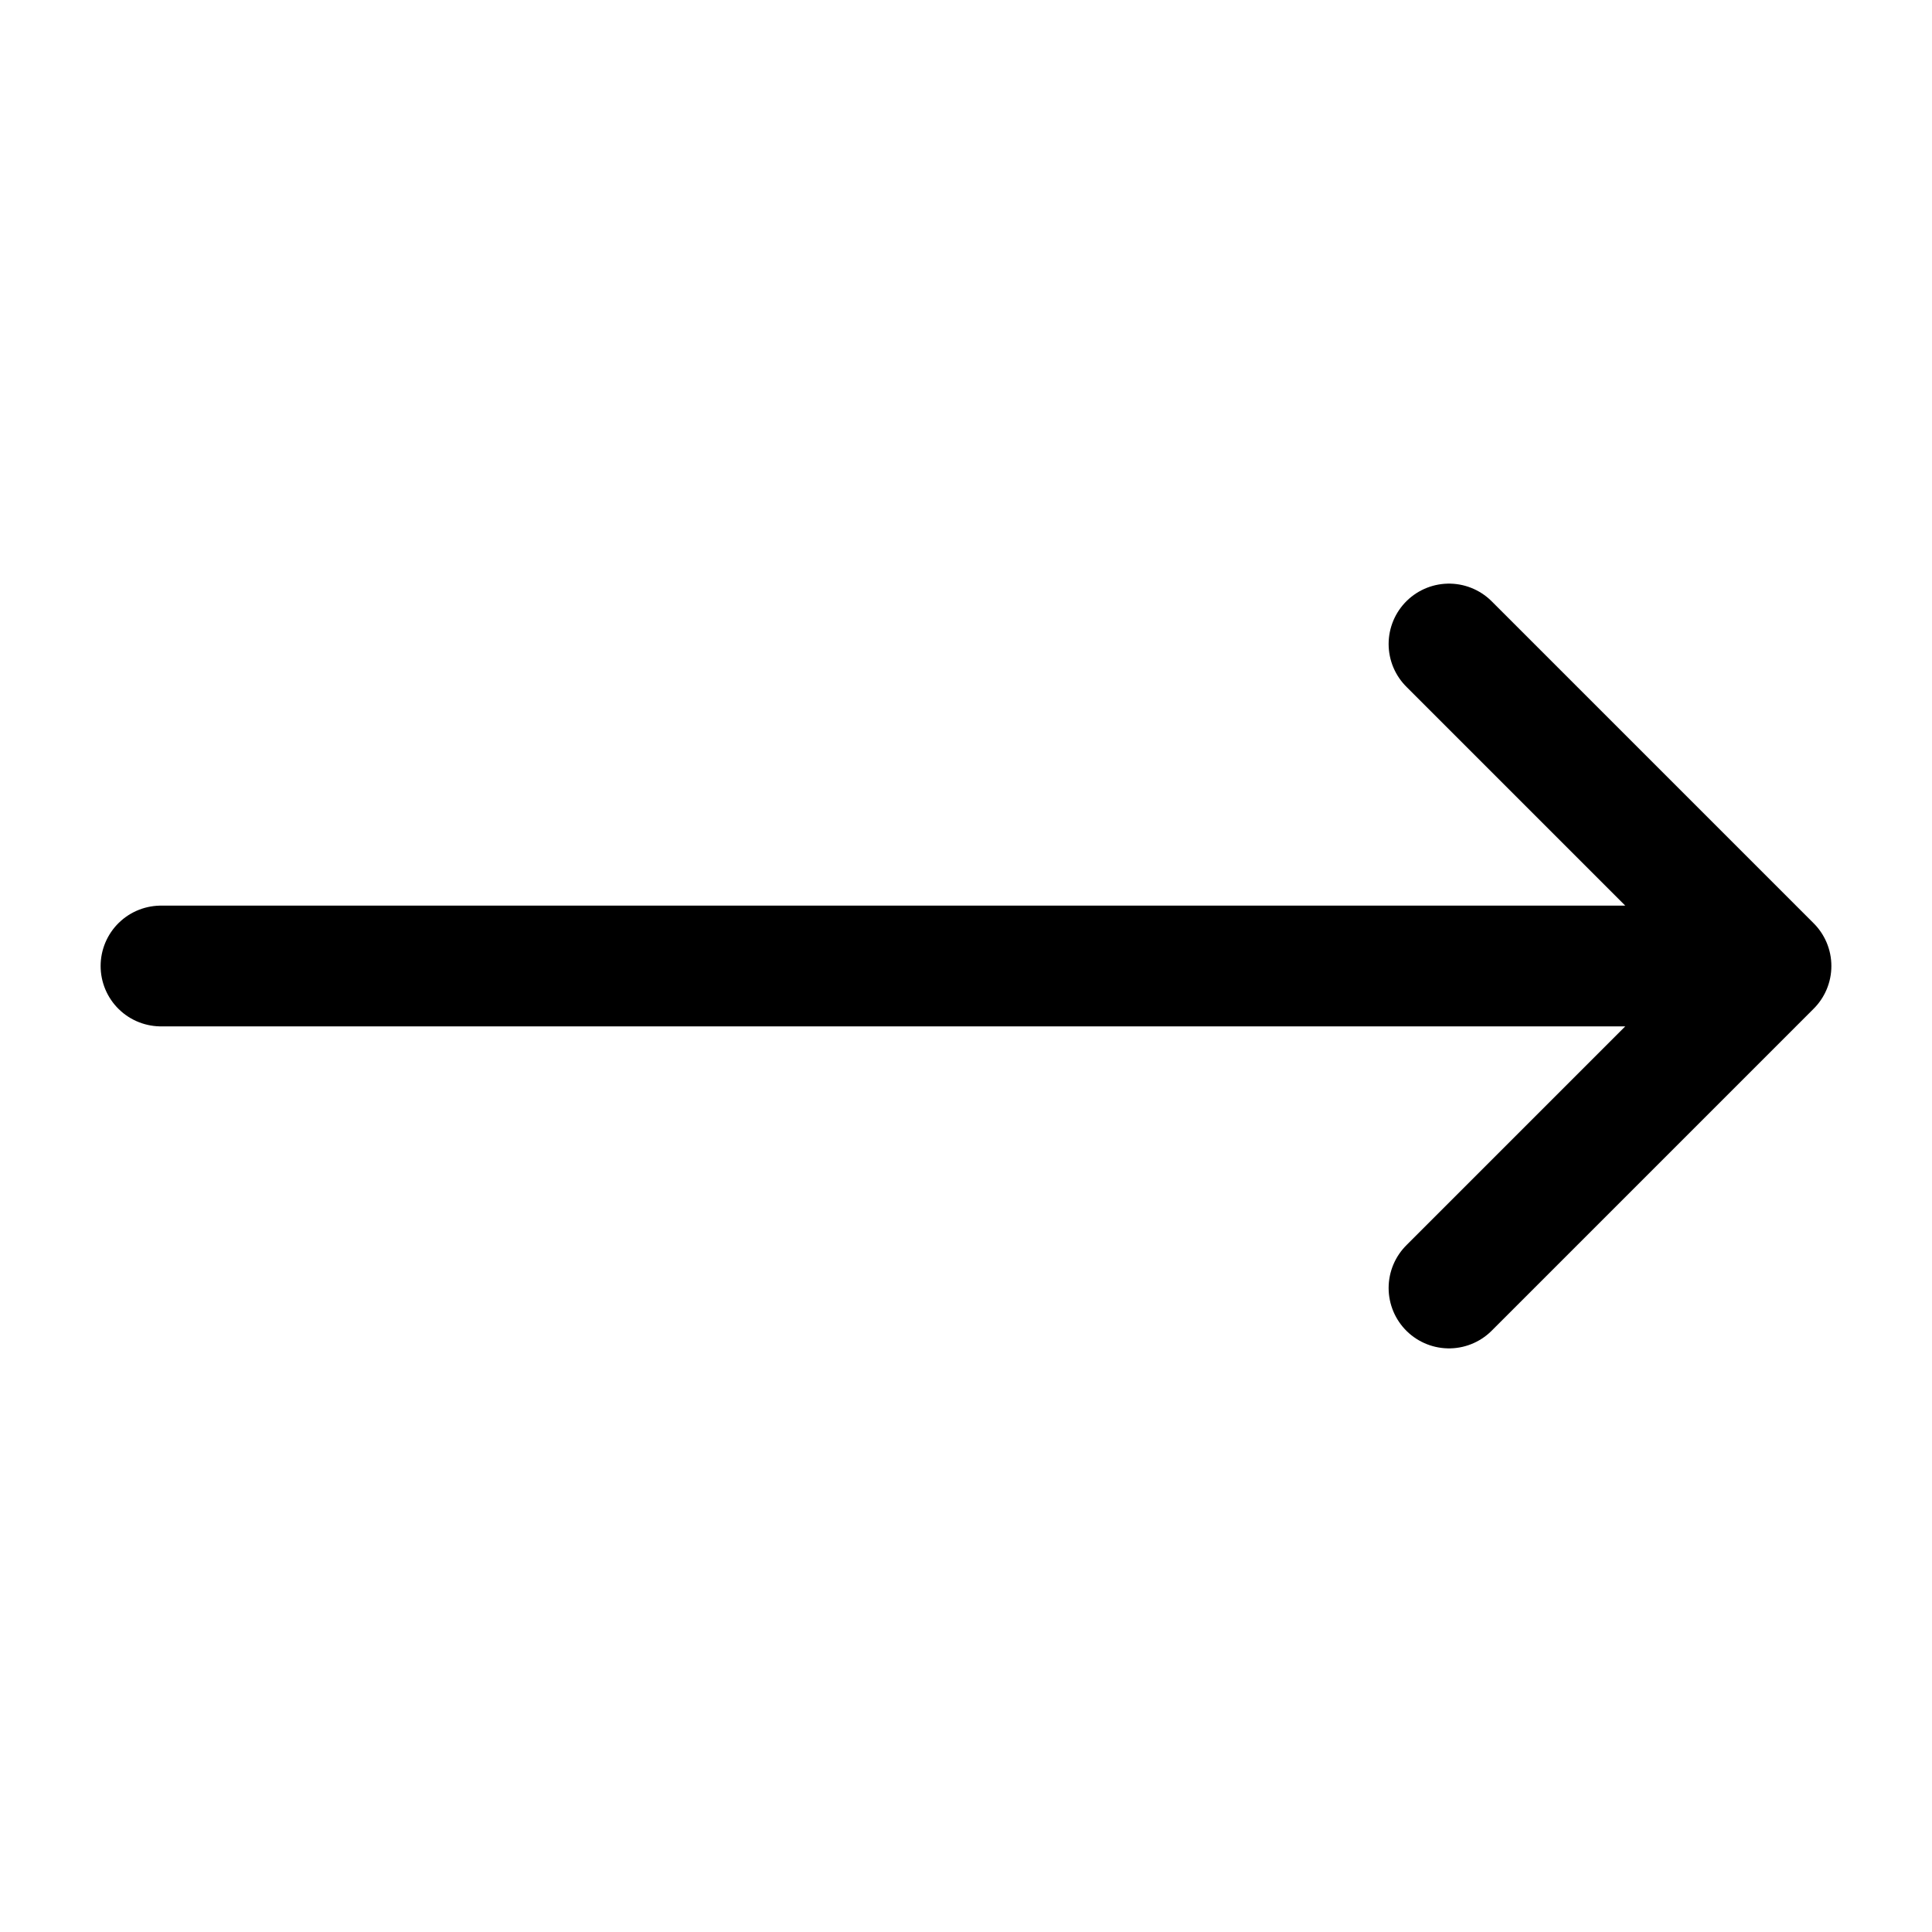
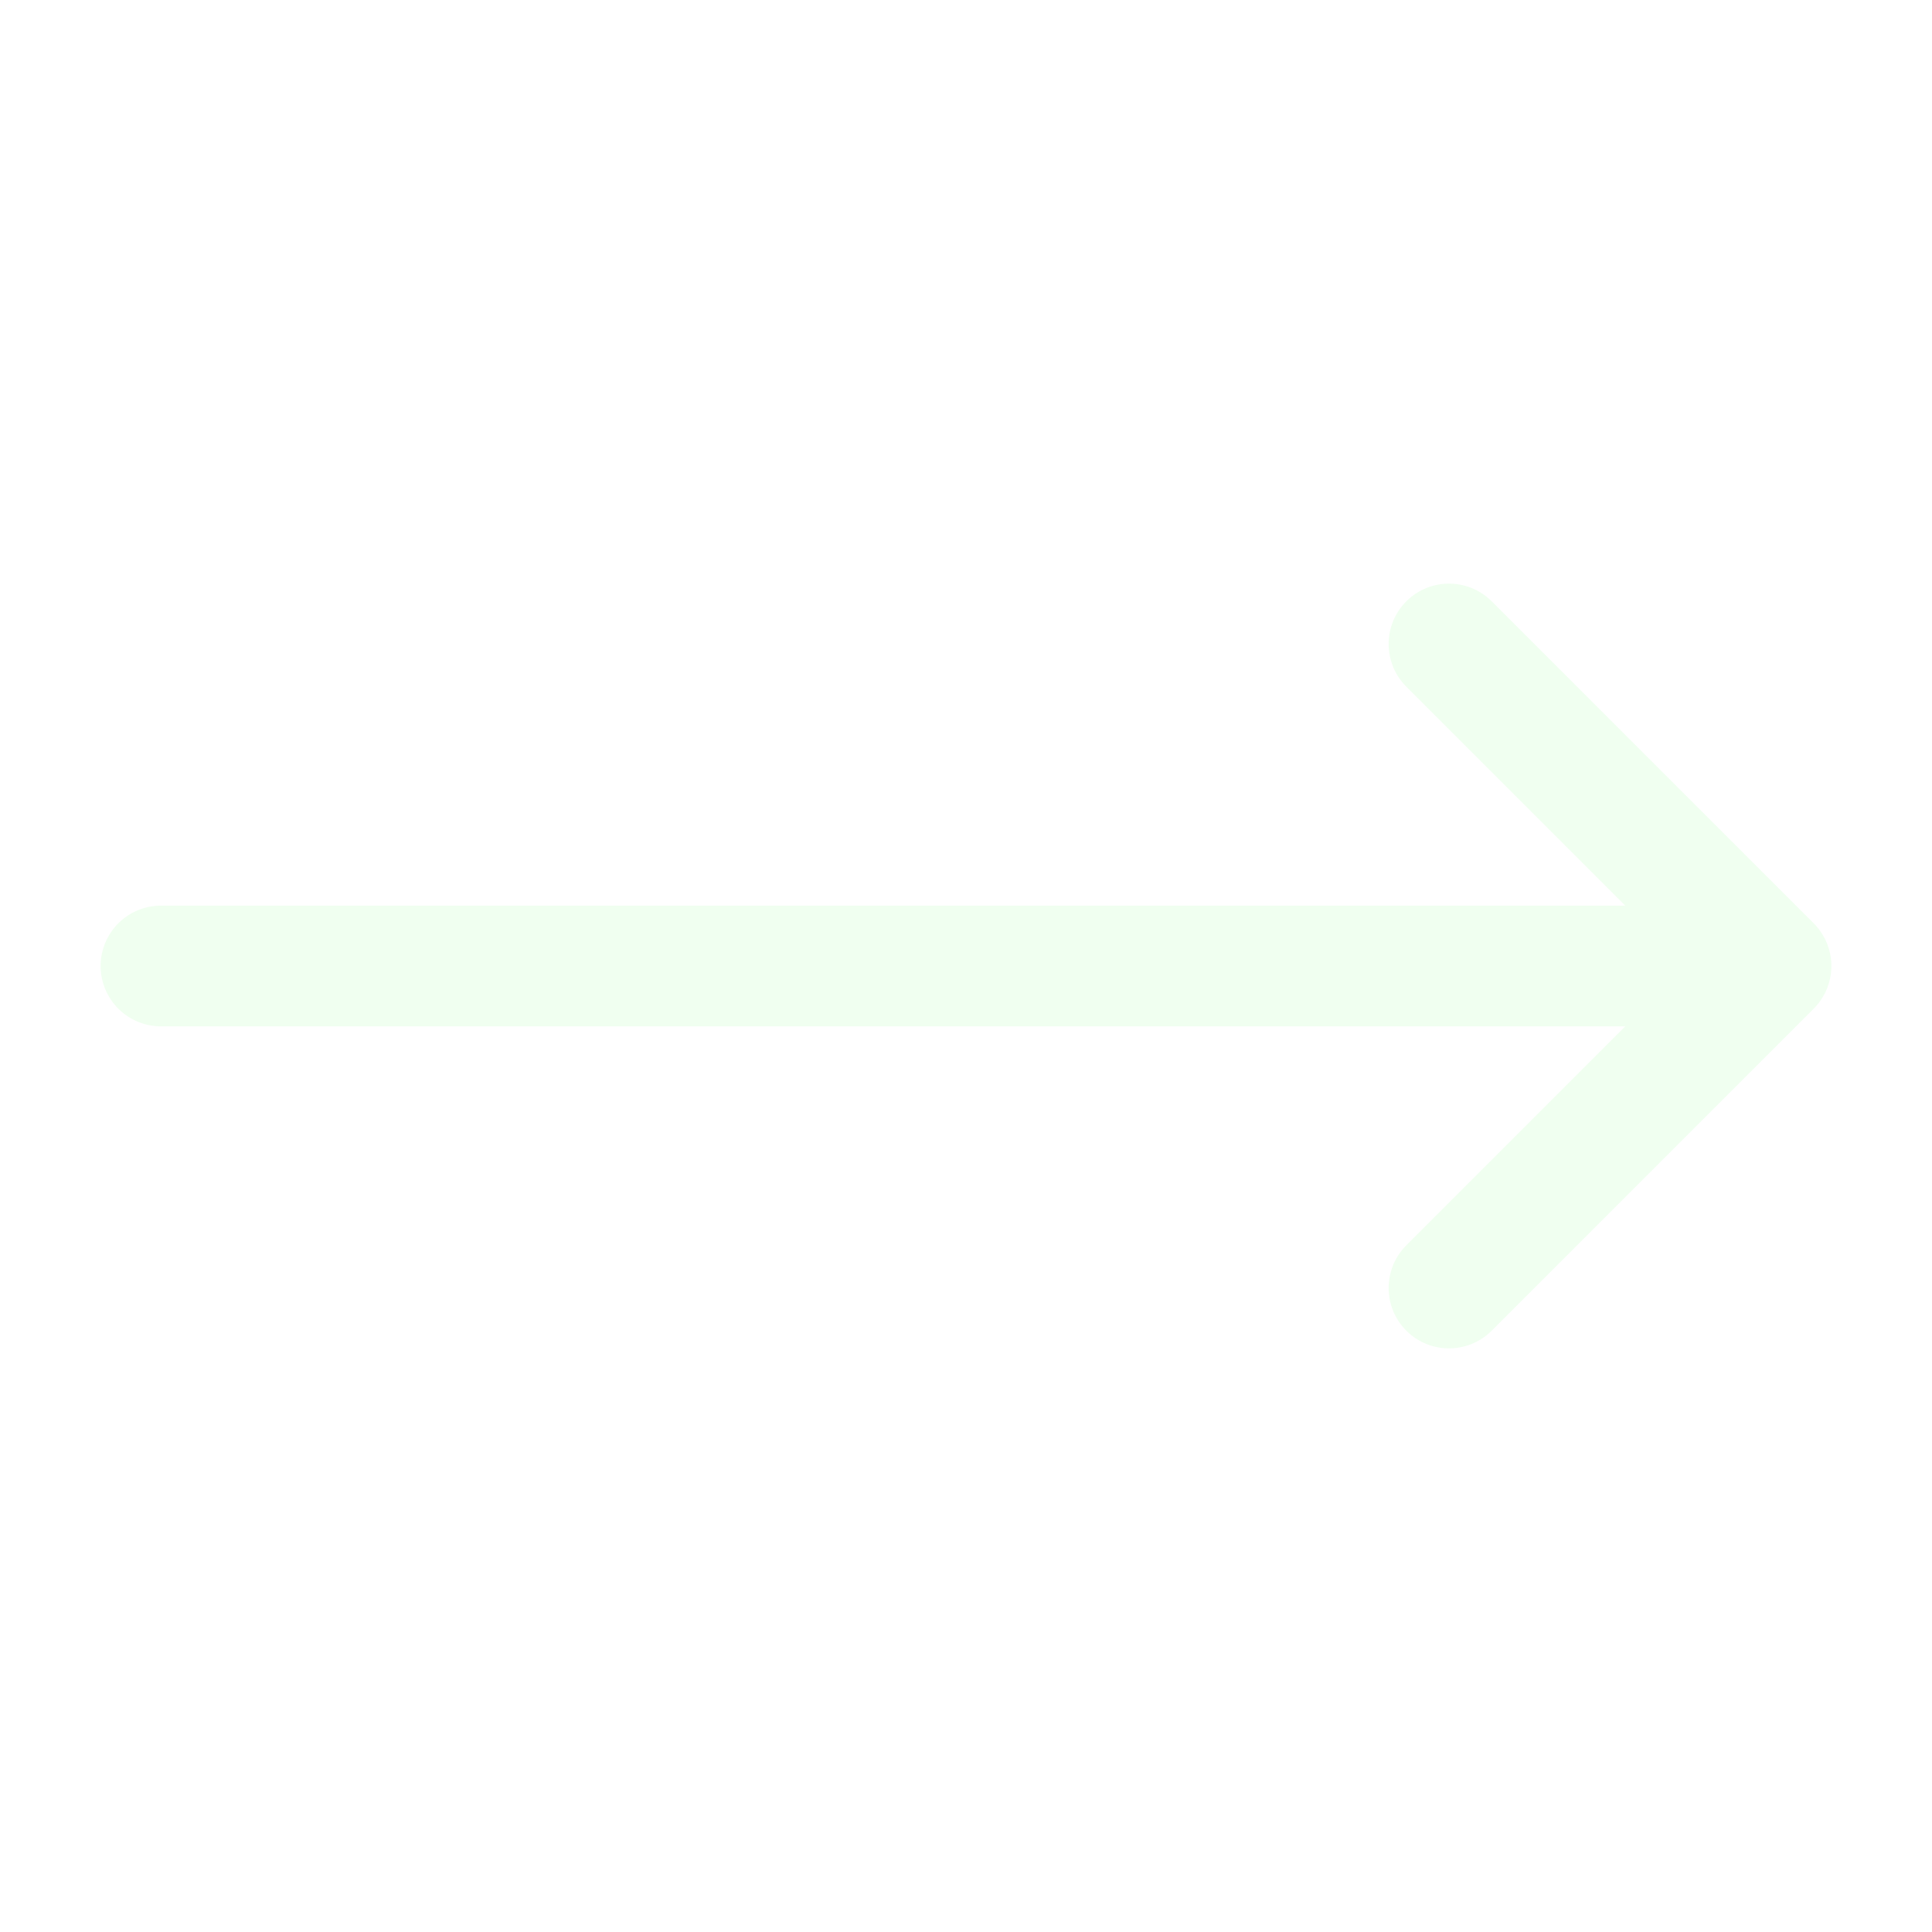
<svg xmlns="http://www.w3.org/2000/svg" width="24" height="24" viewBox="0 0 24 24">
-   <path fill="none" stroke="currentColor" stroke-linecap="round" stroke-linejoin="round" stroke-width="1.5" d="m18 8l4 4m0 0l-4 4m4-4H2" />
+   <path fill="none" stroke="#F0FFF0" stroke-linecap="round" stroke-linejoin="round" stroke-width="1.5" d="m18 8l4 4m0 0l-4 4m4-4H2" />
</svg>
